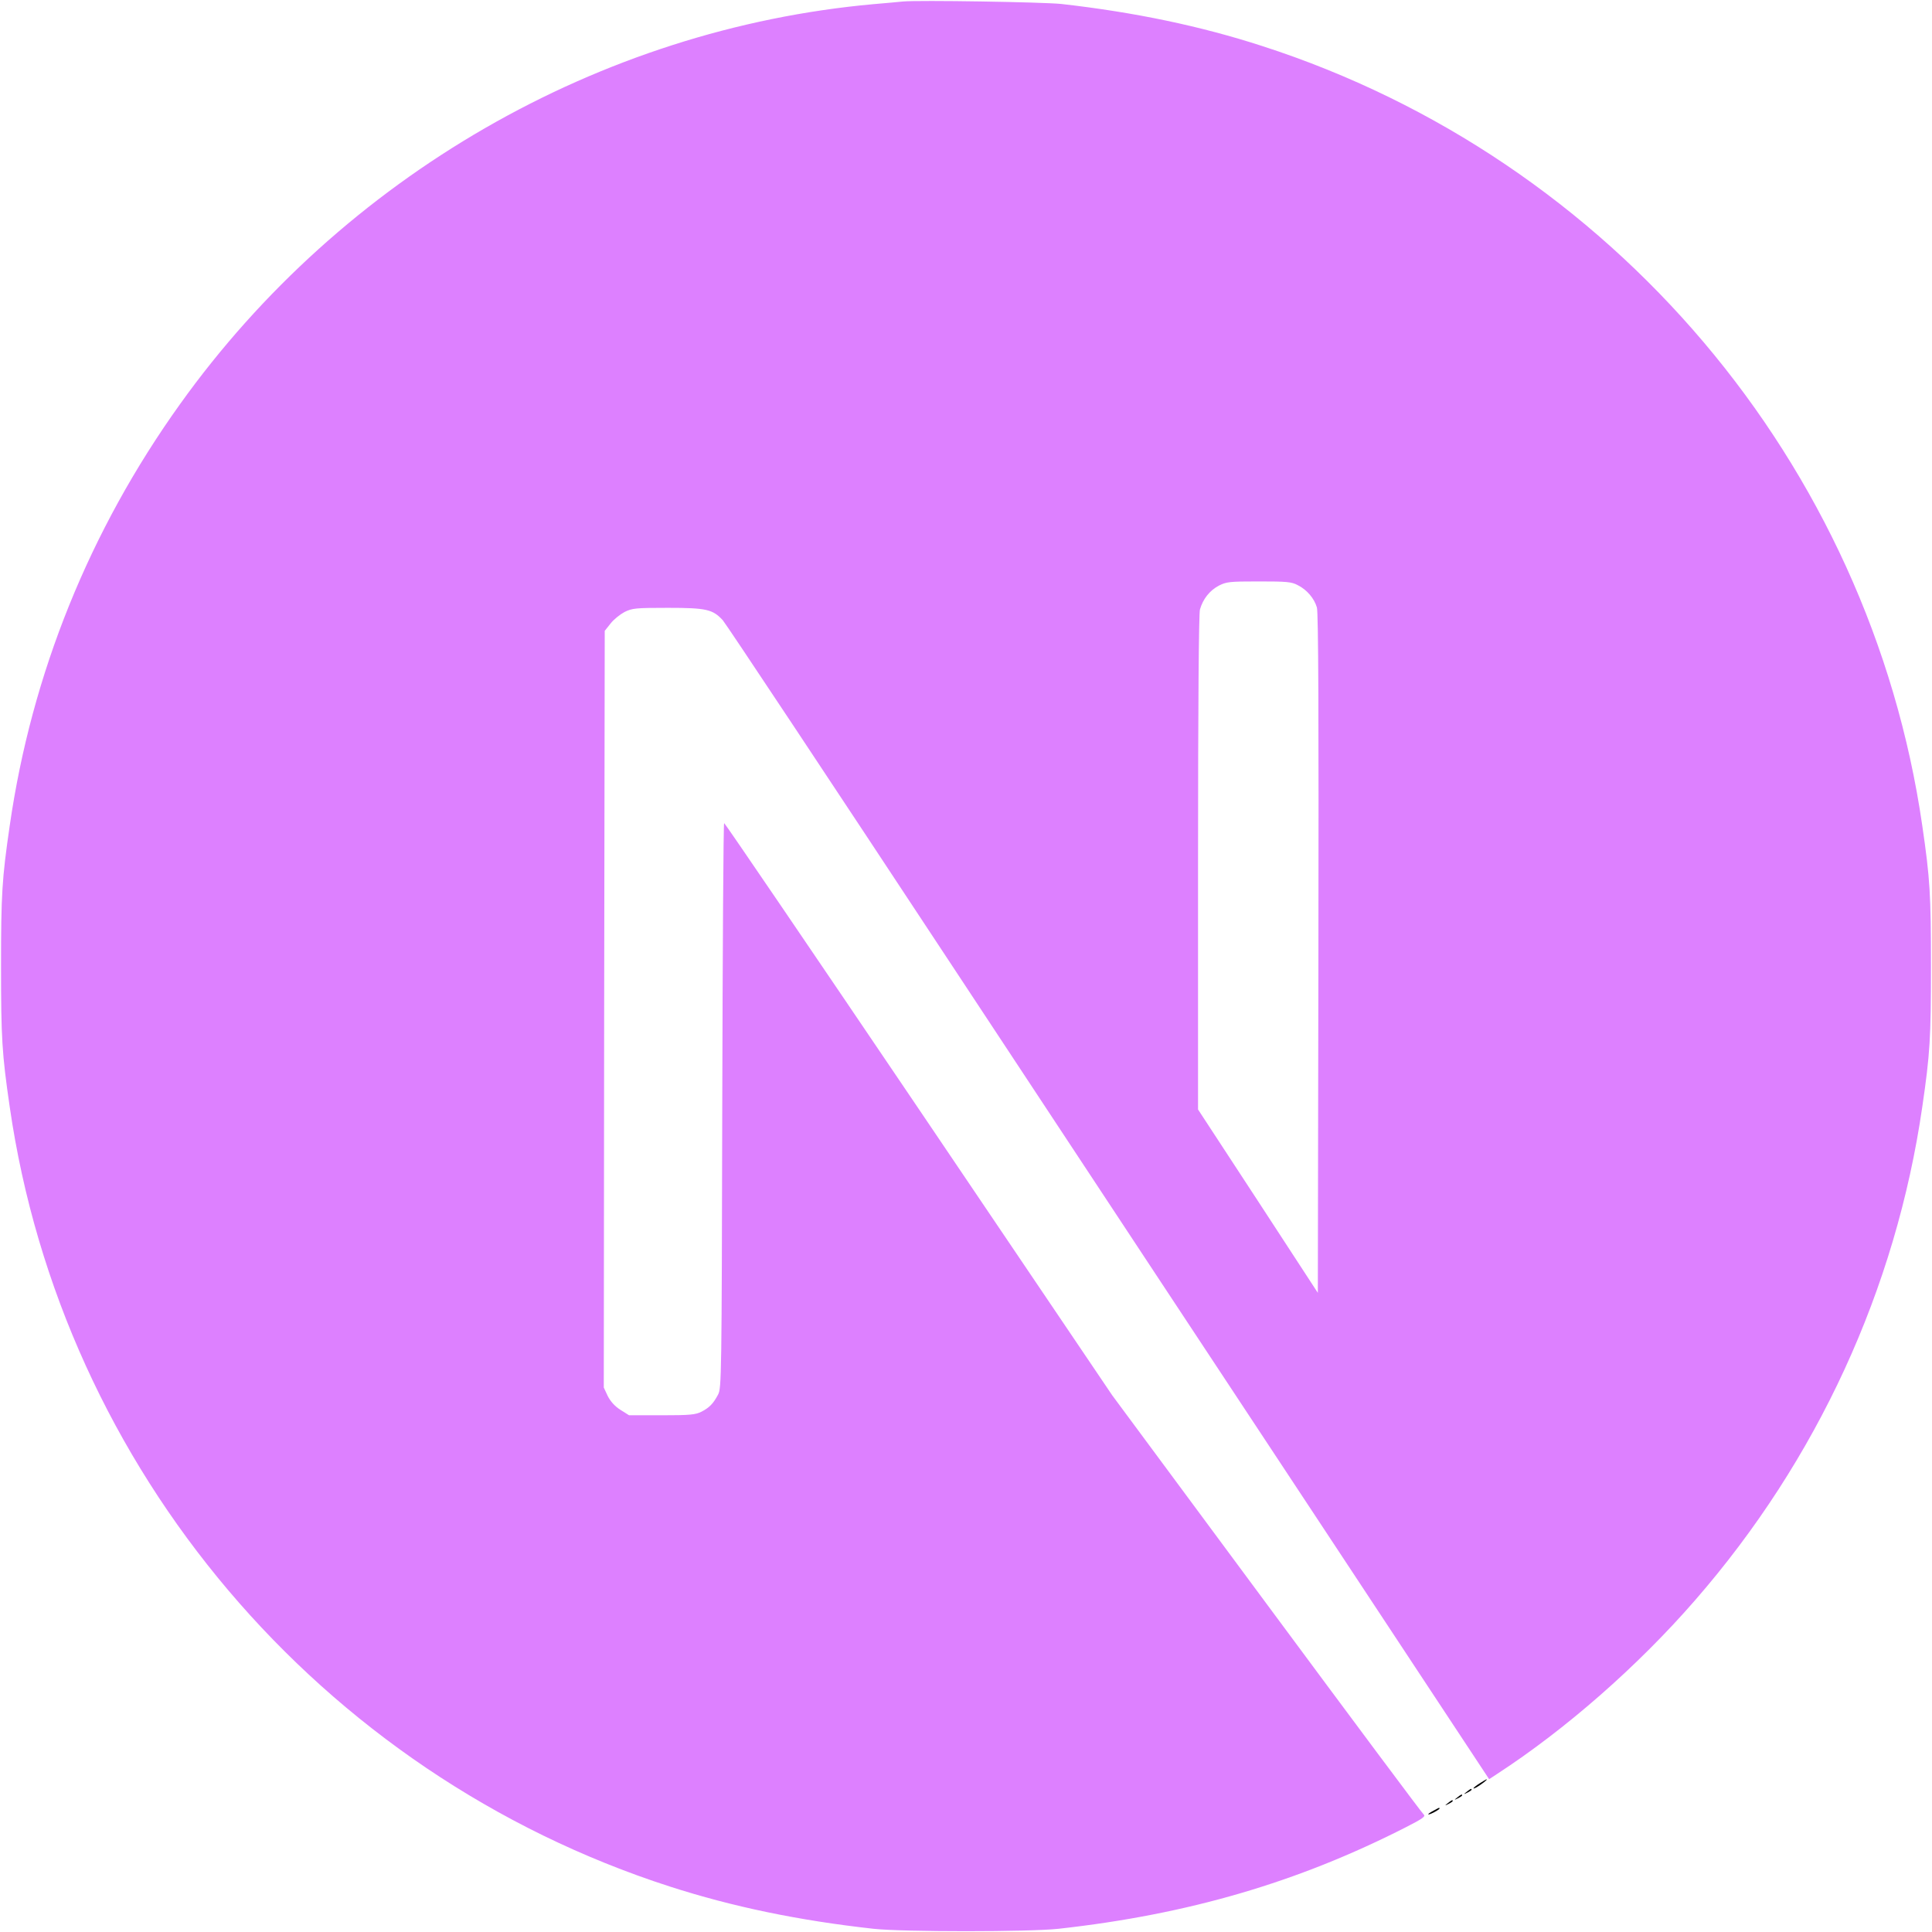
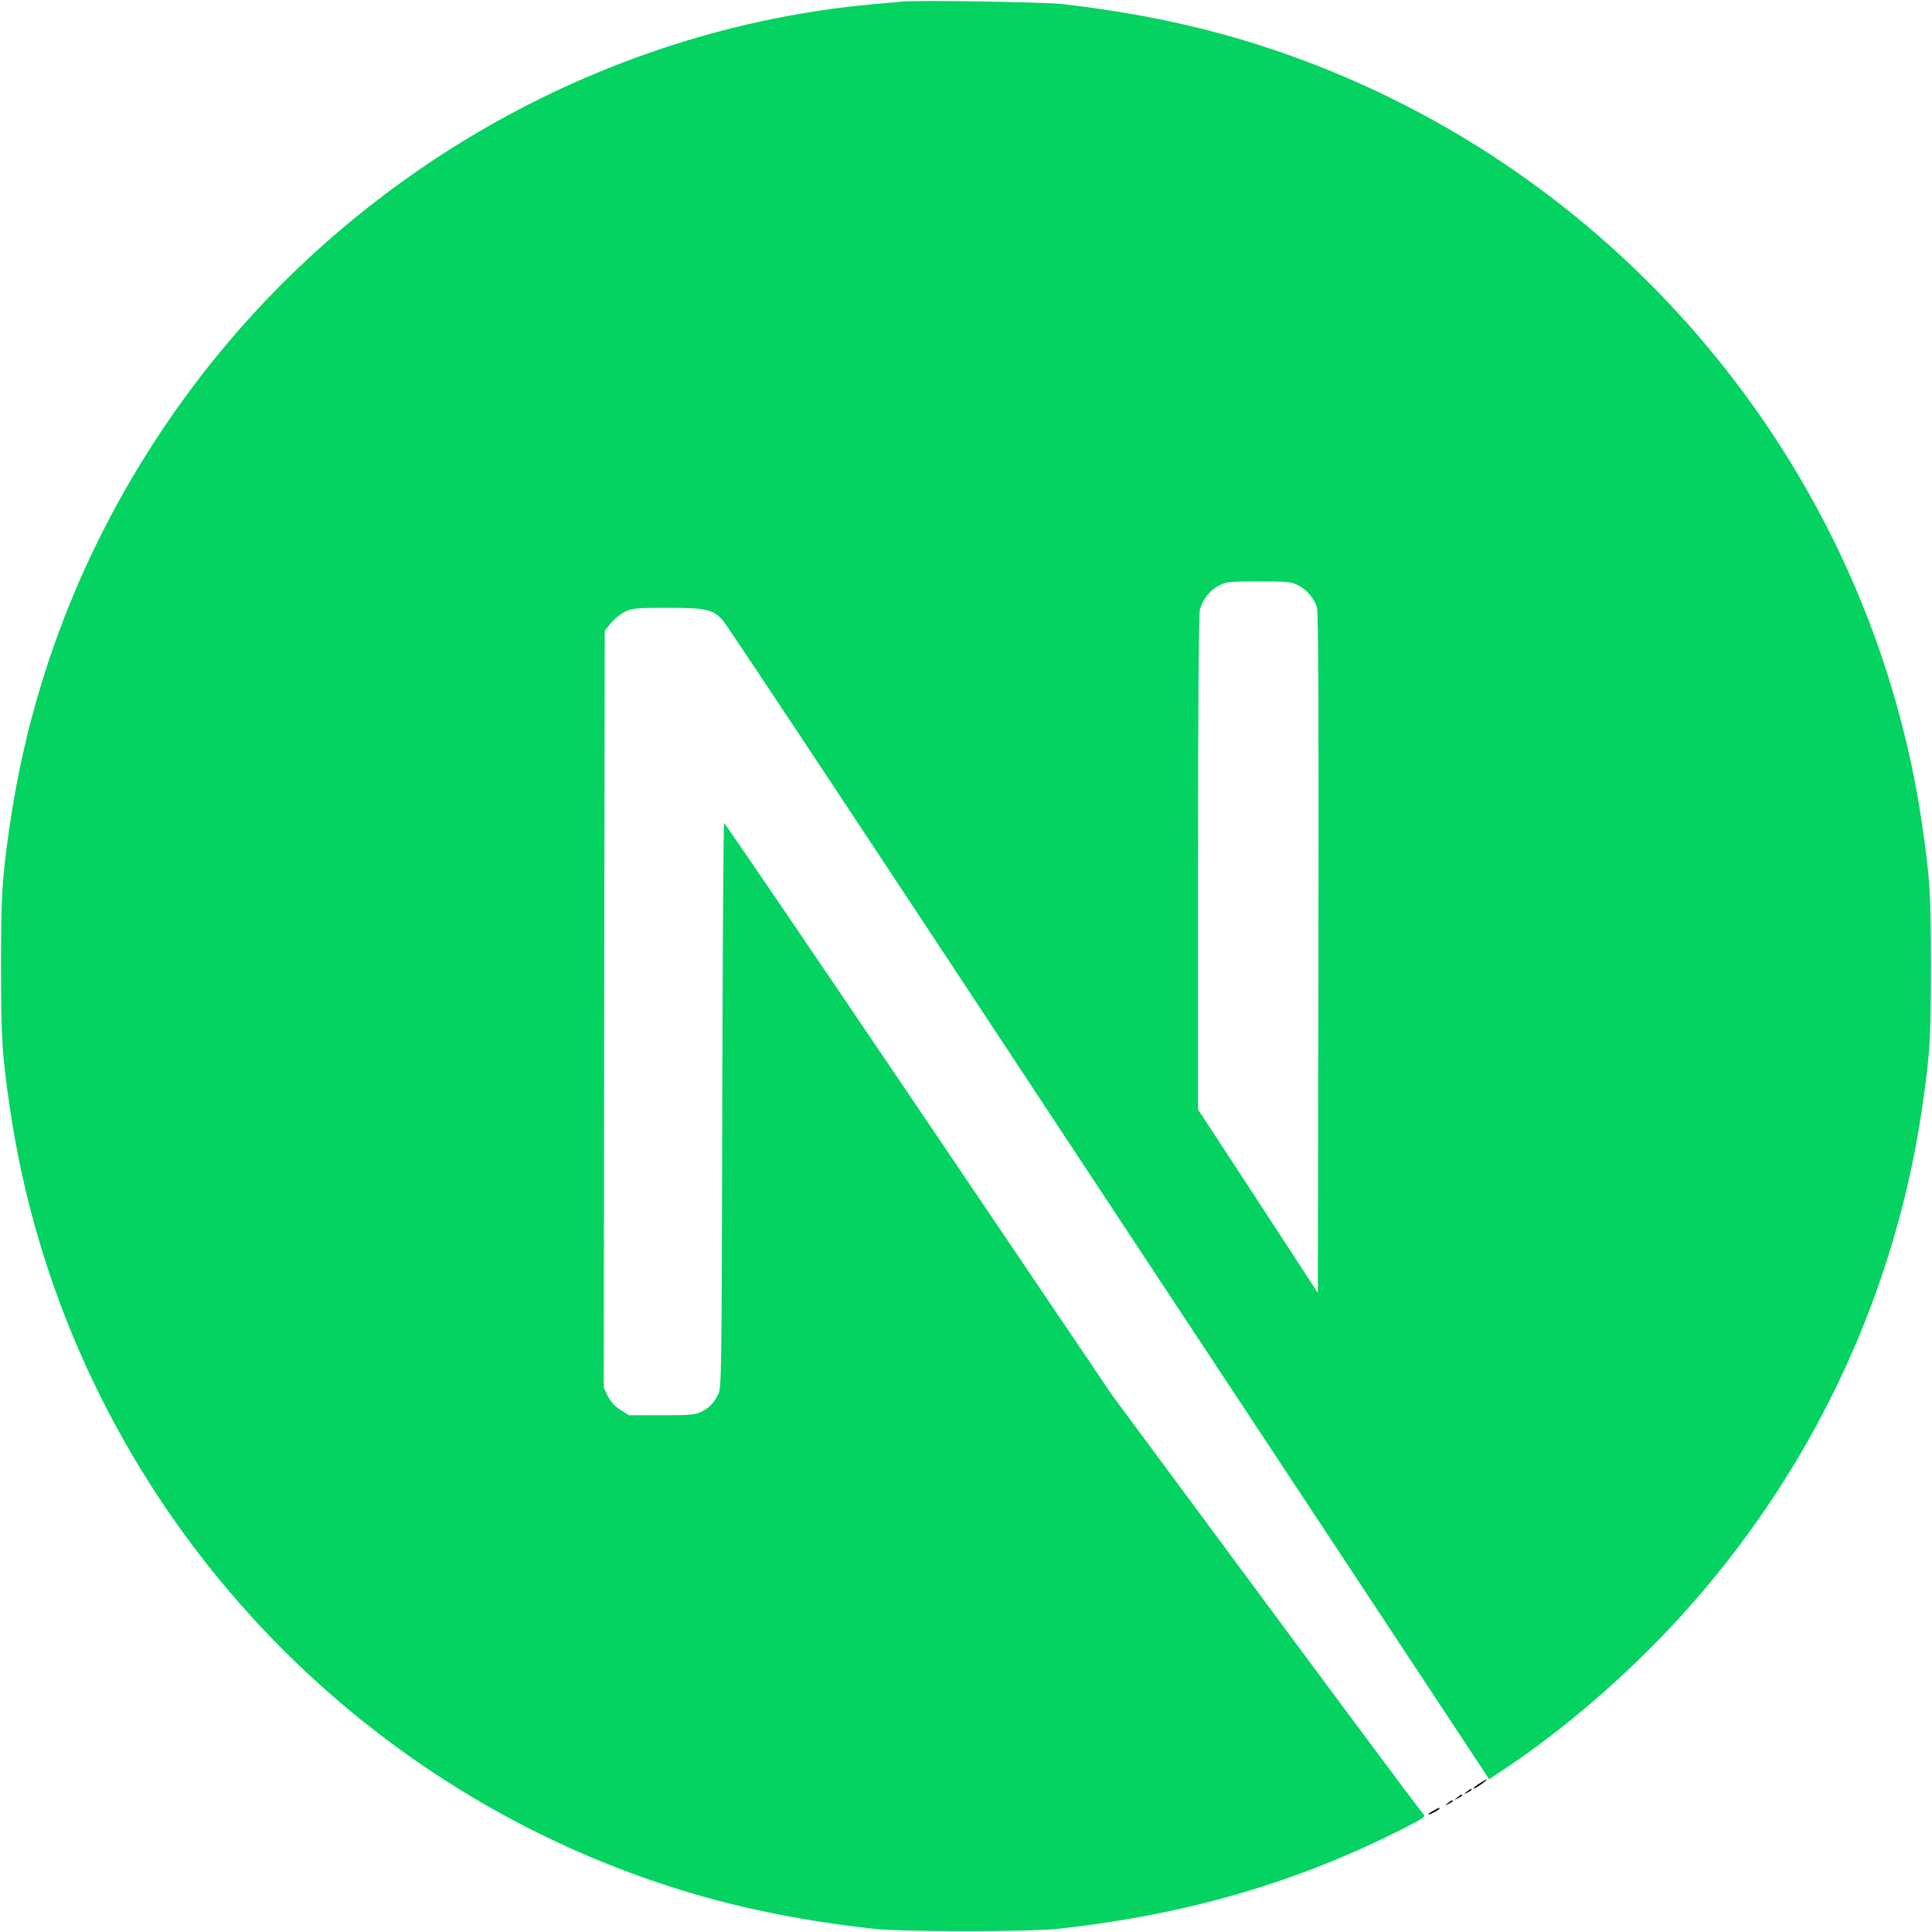
<svg xmlns="http://www.w3.org/2000/svg" height="1024pt" viewBox=".5 -.2 1023 1024.1" width="1024pt">
-   <path fill="#dd80ff" d="m478.5.6c-2.2.2-9.2.9-15.5 1.4-145.3 13.1-281.4 91.5-367.6 212-48 67-78.7 143-90.3 223.5-4.1 28.1-4.6 36.4-4.6 74.5s.5 46.4 4.6 74.5c27.8 192.1 164.5 353.5 349.9 413.3 33.2 10.7 68.2 18 108 22.4 15.5 1.7 82.5 1.7 98 0 68.7-7.6 126.9-24.6 184.3-53.9 8.8-4.5 10.5-5.7 9.3-6.7-.8-.6-38.3-50.9-83.3-111.7l-81.8-110.5-102.5-151.7c-56.4-83.4-102.8-151.6-103.2-151.6-.4-.1-.8 67.3-1 149.6-.3 144.1-.4 149.9-2.2 153.3-2.6 4.9-4.6 6.9-8.8 9.1-3.2 1.6-6 1.9-21.1 1.9h-17.3l-4.6-2.9c-3-1.9-5.2-4.4-6.7-7.3l-2.1-4.5.2-200.5.3-200.6 3.1-3.9c1.6-2.1 5-4.8 7.4-6.1 4.1-2 5.7-2.2 23-2.2 20.4 0 23.8.8 29.1 6.6 1.5 1.6 57 85.2 123.4 185.9s157.2 238.2 201.8 305.7l81 122.7 4.1-2.7c36.3-23.6 74.7-57.2 105.1-92.2 64.7-74.3 106.4-164.9 120.4-261.5 4.1-28.1 4.6-36.4 4.6-74.5s-.5-46.4-4.6-74.5c-27.8-192.1-164.5-353.5-349.9-413.3-32.7-10.6-67.5-17.9-106.5-22.3-9.6-1-75.7-2.1-84-1.3zm209.4 309.4c4.8 2.4 8.7 7 10.1 11.8.8 2.6 1 58.2.8 183.5l-.3 179.8-31.7-48.6-31.8-48.6v-130.7c0-84.5.4-132 1-134.3 1.6-5.6 5.1-10 9.9-12.6 4.1-2.1 5.6-2.3 21.3-2.3 14.8 0 17.4.2 20.7 2z" />
+   <path fill="#04d361" d="m478.5.6c-2.2.2-9.2.9-15.5 1.4-145.3 13.1-281.4 91.5-367.6 212-48 67-78.7 143-90.3 223.5-4.1 28.1-4.6 36.4-4.6 74.5s.5 46.4 4.6 74.5c27.8 192.1 164.5 353.5 349.9 413.3 33.2 10.7 68.2 18 108 22.4 15.5 1.7 82.5 1.7 98 0 68.7-7.6 126.9-24.6 184.3-53.9 8.8-4.5 10.5-5.7 9.3-6.7-.8-.6-38.3-50.9-83.3-111.7l-81.8-110.5-102.5-151.7c-56.4-83.4-102.8-151.6-103.2-151.6-.4-.1-.8 67.3-1 149.6-.3 144.1-.4 149.9-2.2 153.3-2.6 4.9-4.6 6.9-8.8 9.1-3.2 1.6-6 1.9-21.1 1.9h-17.3l-4.6-2.9c-3-1.9-5.2-4.4-6.7-7.3l-2.1-4.5.2-200.5.3-200.6 3.1-3.9c1.6-2.1 5-4.8 7.4-6.1 4.1-2 5.7-2.2 23-2.2 20.4 0 23.8.8 29.1 6.6 1.5 1.6 57 85.2 123.4 185.9s157.2 238.2 201.8 305.7l81 122.7 4.1-2.7c36.3-23.6 74.7-57.2 105.1-92.2 64.7-74.3 106.4-164.9 120.4-261.5 4.1-28.1 4.6-36.4 4.6-74.5s-.5-46.4-4.6-74.5c-27.8-192.1-164.5-353.5-349.9-413.3-32.7-10.6-67.5-17.9-106.5-22.3-9.6-1-75.7-2.1-84-1.3zm209.4 309.4c4.8 2.4 8.7 7 10.1 11.8.8 2.6 1 58.2.8 183.5l-.3 179.8-31.7-48.6-31.8-48.6v-130.7c0-84.5.4-132 1-134.3 1.6-5.6 5.1-10 9.9-12.6 4.1-2.1 5.6-2.3 21.3-2.3 14.8 0 17.4.2 20.7 2z" />
  <path d="m784.3 945.1c-3.5 2.2-4.6 3.7-1.5 2 2.2-1.3 5.8-4 5.2-4.1-.3 0-2 1-3.7 2.1zm-6.9 4.5c-1.8 1.4-1.8 1.5.4.4 1.2-.6 2.2-1.3 2.2-1.5 0-.8-.5-.6-2.6 1.1zm-5 3c-1.8 1.4-1.8 1.5.4.4 1.2-.6 2.2-1.3 2.2-1.5 0-.8-.5-.6-2.6 1.1zm-5 3c-1.8 1.4-1.8 1.5.4.4 1.2-.6 2.2-1.3 2.2-1.5 0-.8-.5-.6-2.6 1.1zm-7.6 4c-3.8 2-3.6 2.8.2.9 1.7-.9 3-1.8 3-2 0-.7-.1-.6-3.2 1.1z" />
</svg>
